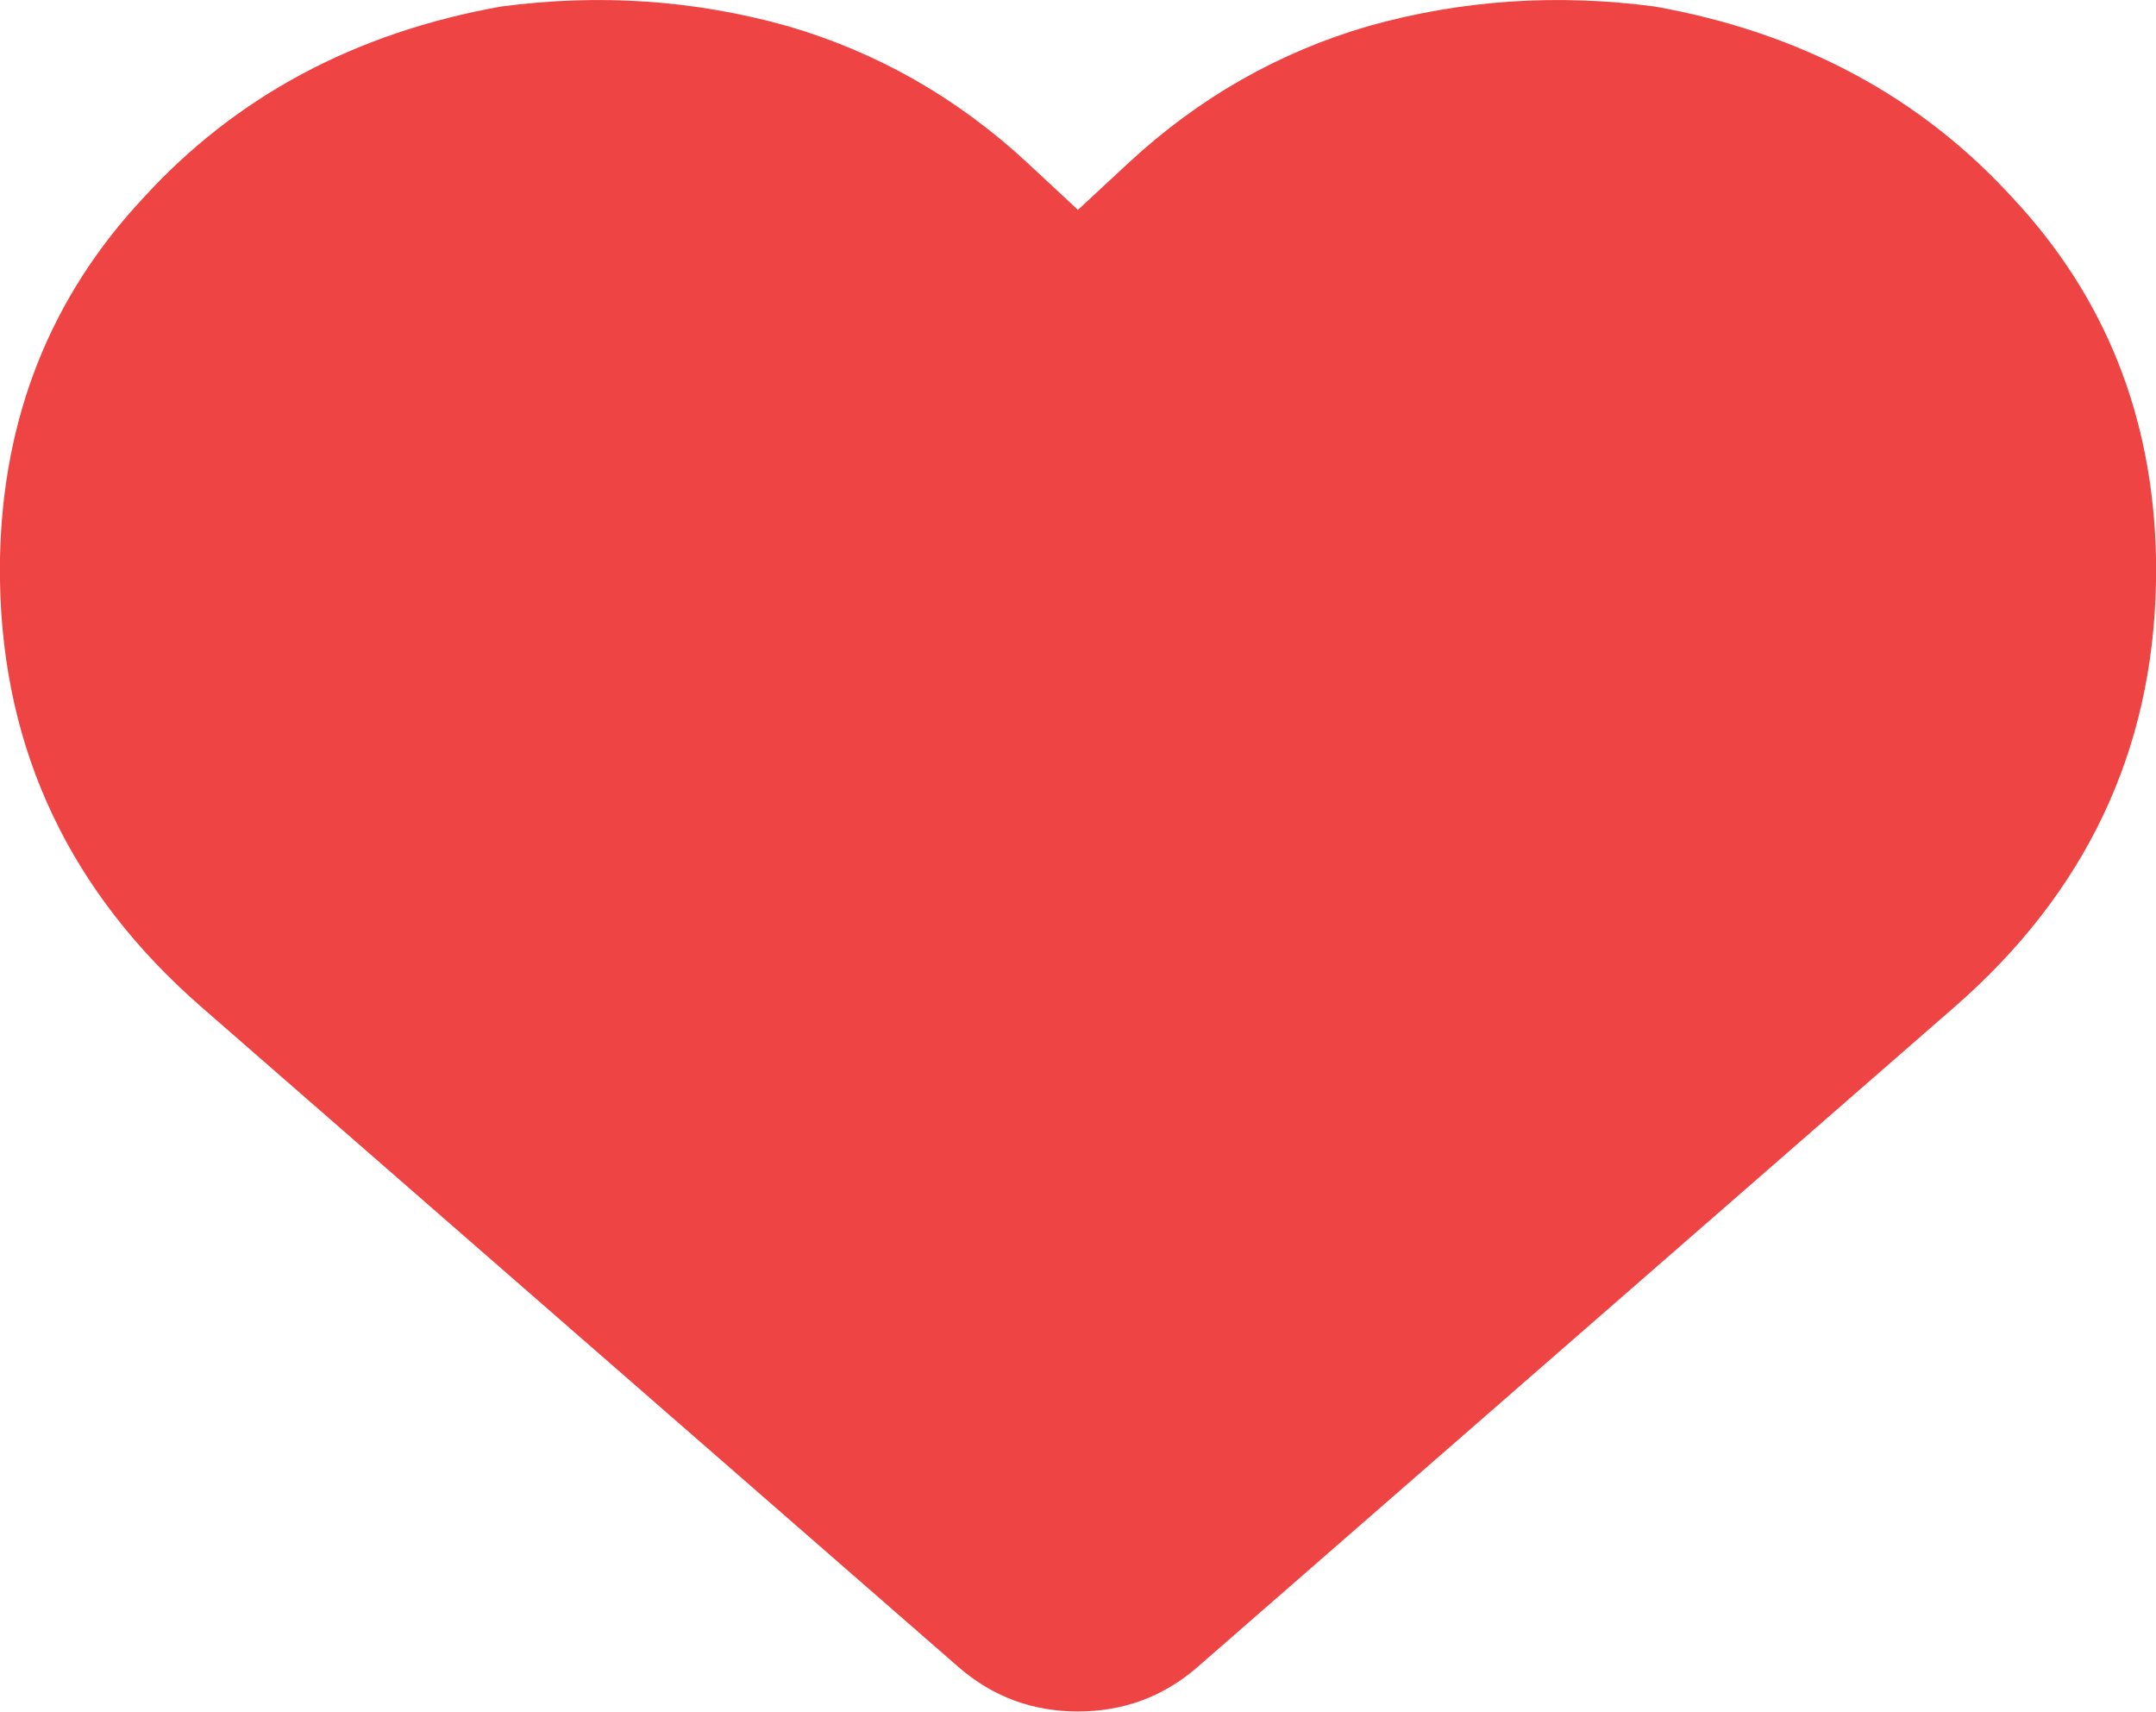
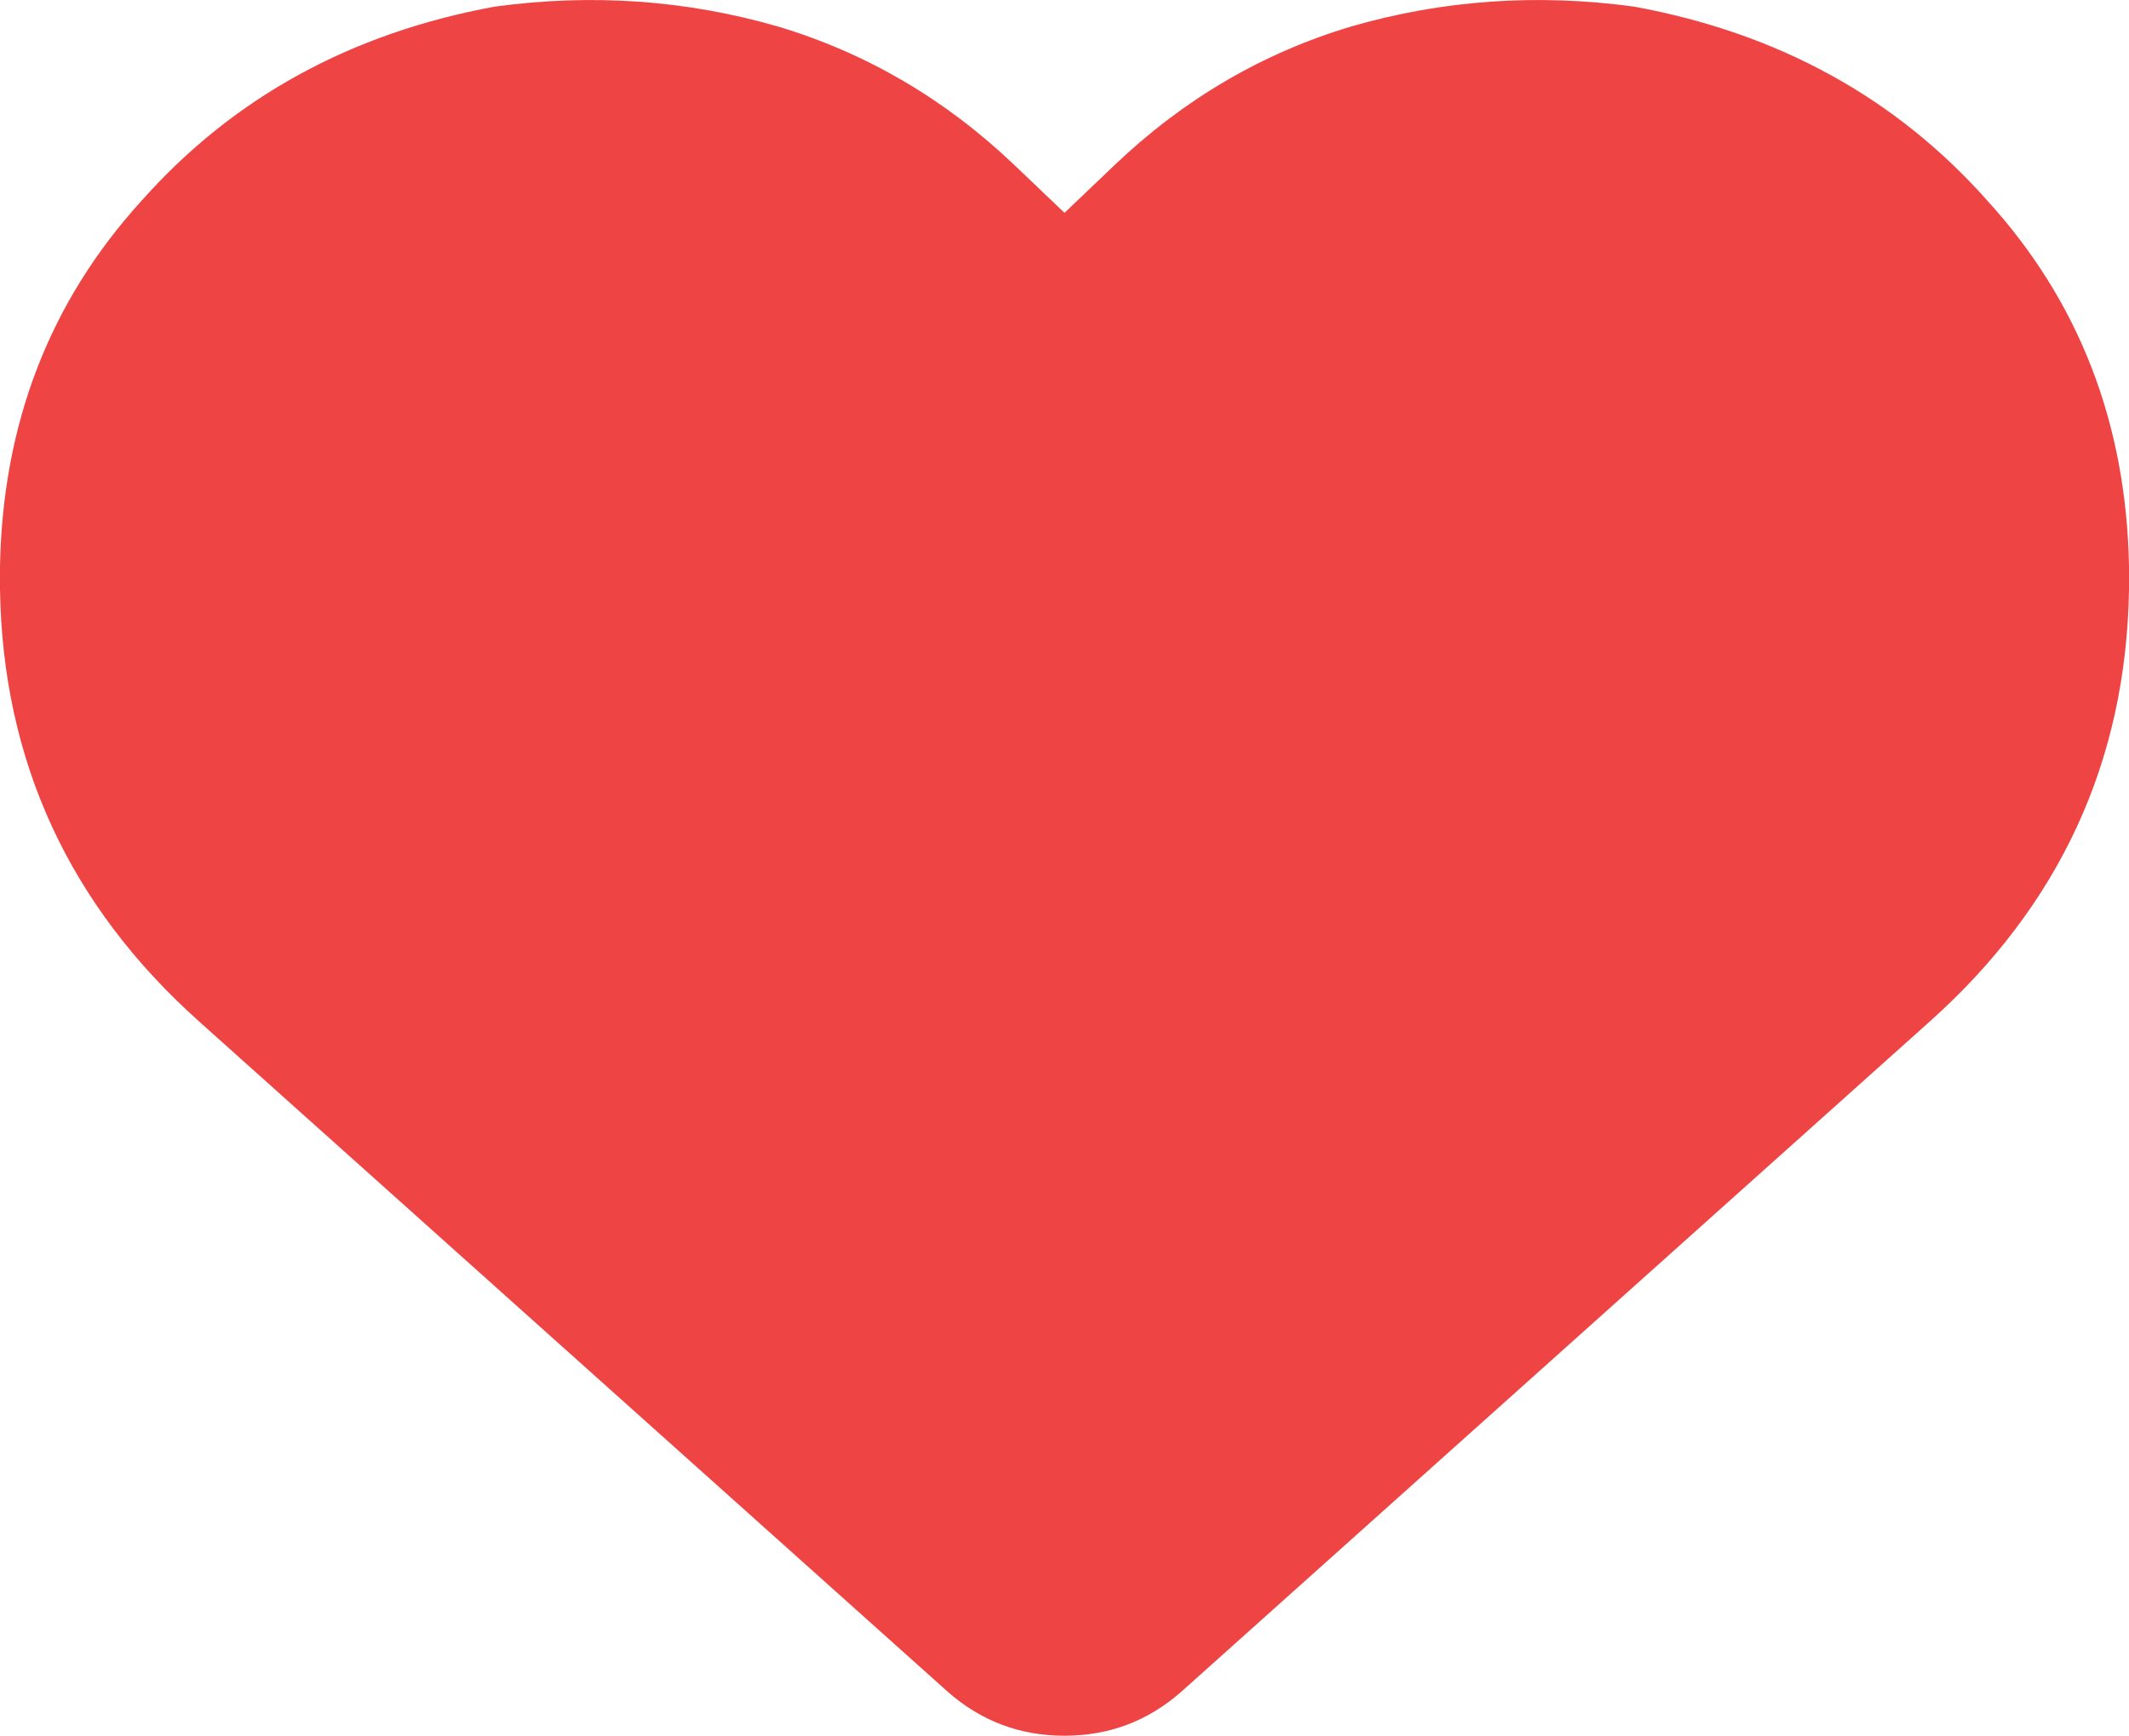
- <svg xmlns="http://www.w3.org/2000/svg" fill="none" version="1.1" width="17.231" height="13.677" viewBox="0 0 17.231 13.677">
+ <svg xmlns="http://www.w3.org/2000/svg" fill="none" version="1.1" width="16.772" height="13.677" viewBox="0 0 16.772 13.677">
  <g transform="matrix(1,0,0,-1,0,27.35417)">
-     <path d="M1.615,19.302L7.673,14.021L1.615,19.302L7.673,14.021Q8.077,13.677,8.615,13.677Q9.154,13.677,9.558,14.021L15.615,19.302Q17.197,20.677,17.231,22.708L17.231,22.896Q17.197,24.583,16.087,25.771Q14.976,26.99,13.226,27.302Q12.048,27.458,10.938,27.146Q9.861,26.833,9.019,26.052L8.615,25.677L8.212,26.052Q7.37,26.833,6.293,27.146Q5.183,27.458,4.005,27.302Q2.255,26.99,1.144,25.771Q0.034,24.583,0,22.896L0,22.708Q0.034,20.677,1.615,19.302Z" fill="#EF4444" fill-opacity="1" style="mix-blend-mode:passthrough" />
+     <path d="M1.572,19.302L7.469,14.021L1.572,19.302L7.469,14.021Q7.862,13.677,8.386,13.677Q8.91,13.677,9.303,14.021L15.199,19.302Q16.739,20.677,16.772,22.708L16.772,22.896Q16.739,24.583,15.658,25.771Q14.577,26.99,12.873,27.302Q11.727,27.458,10.646,27.146Q9.598,26.833,8.779,26.052L8.386,25.677L7.993,26.052Q7.174,26.833,6.126,27.146Q5.045,27.458,3.898,27.302Q2.195,26.99,1.114,25.771Q0.033,24.583,0,22.896L0,22.708Q0.033,20.677,1.572,19.302Z" fill="#EF4444" fill-opacity="1" style="mix-blend-mode:passthrough" />
  </g>
</svg>
